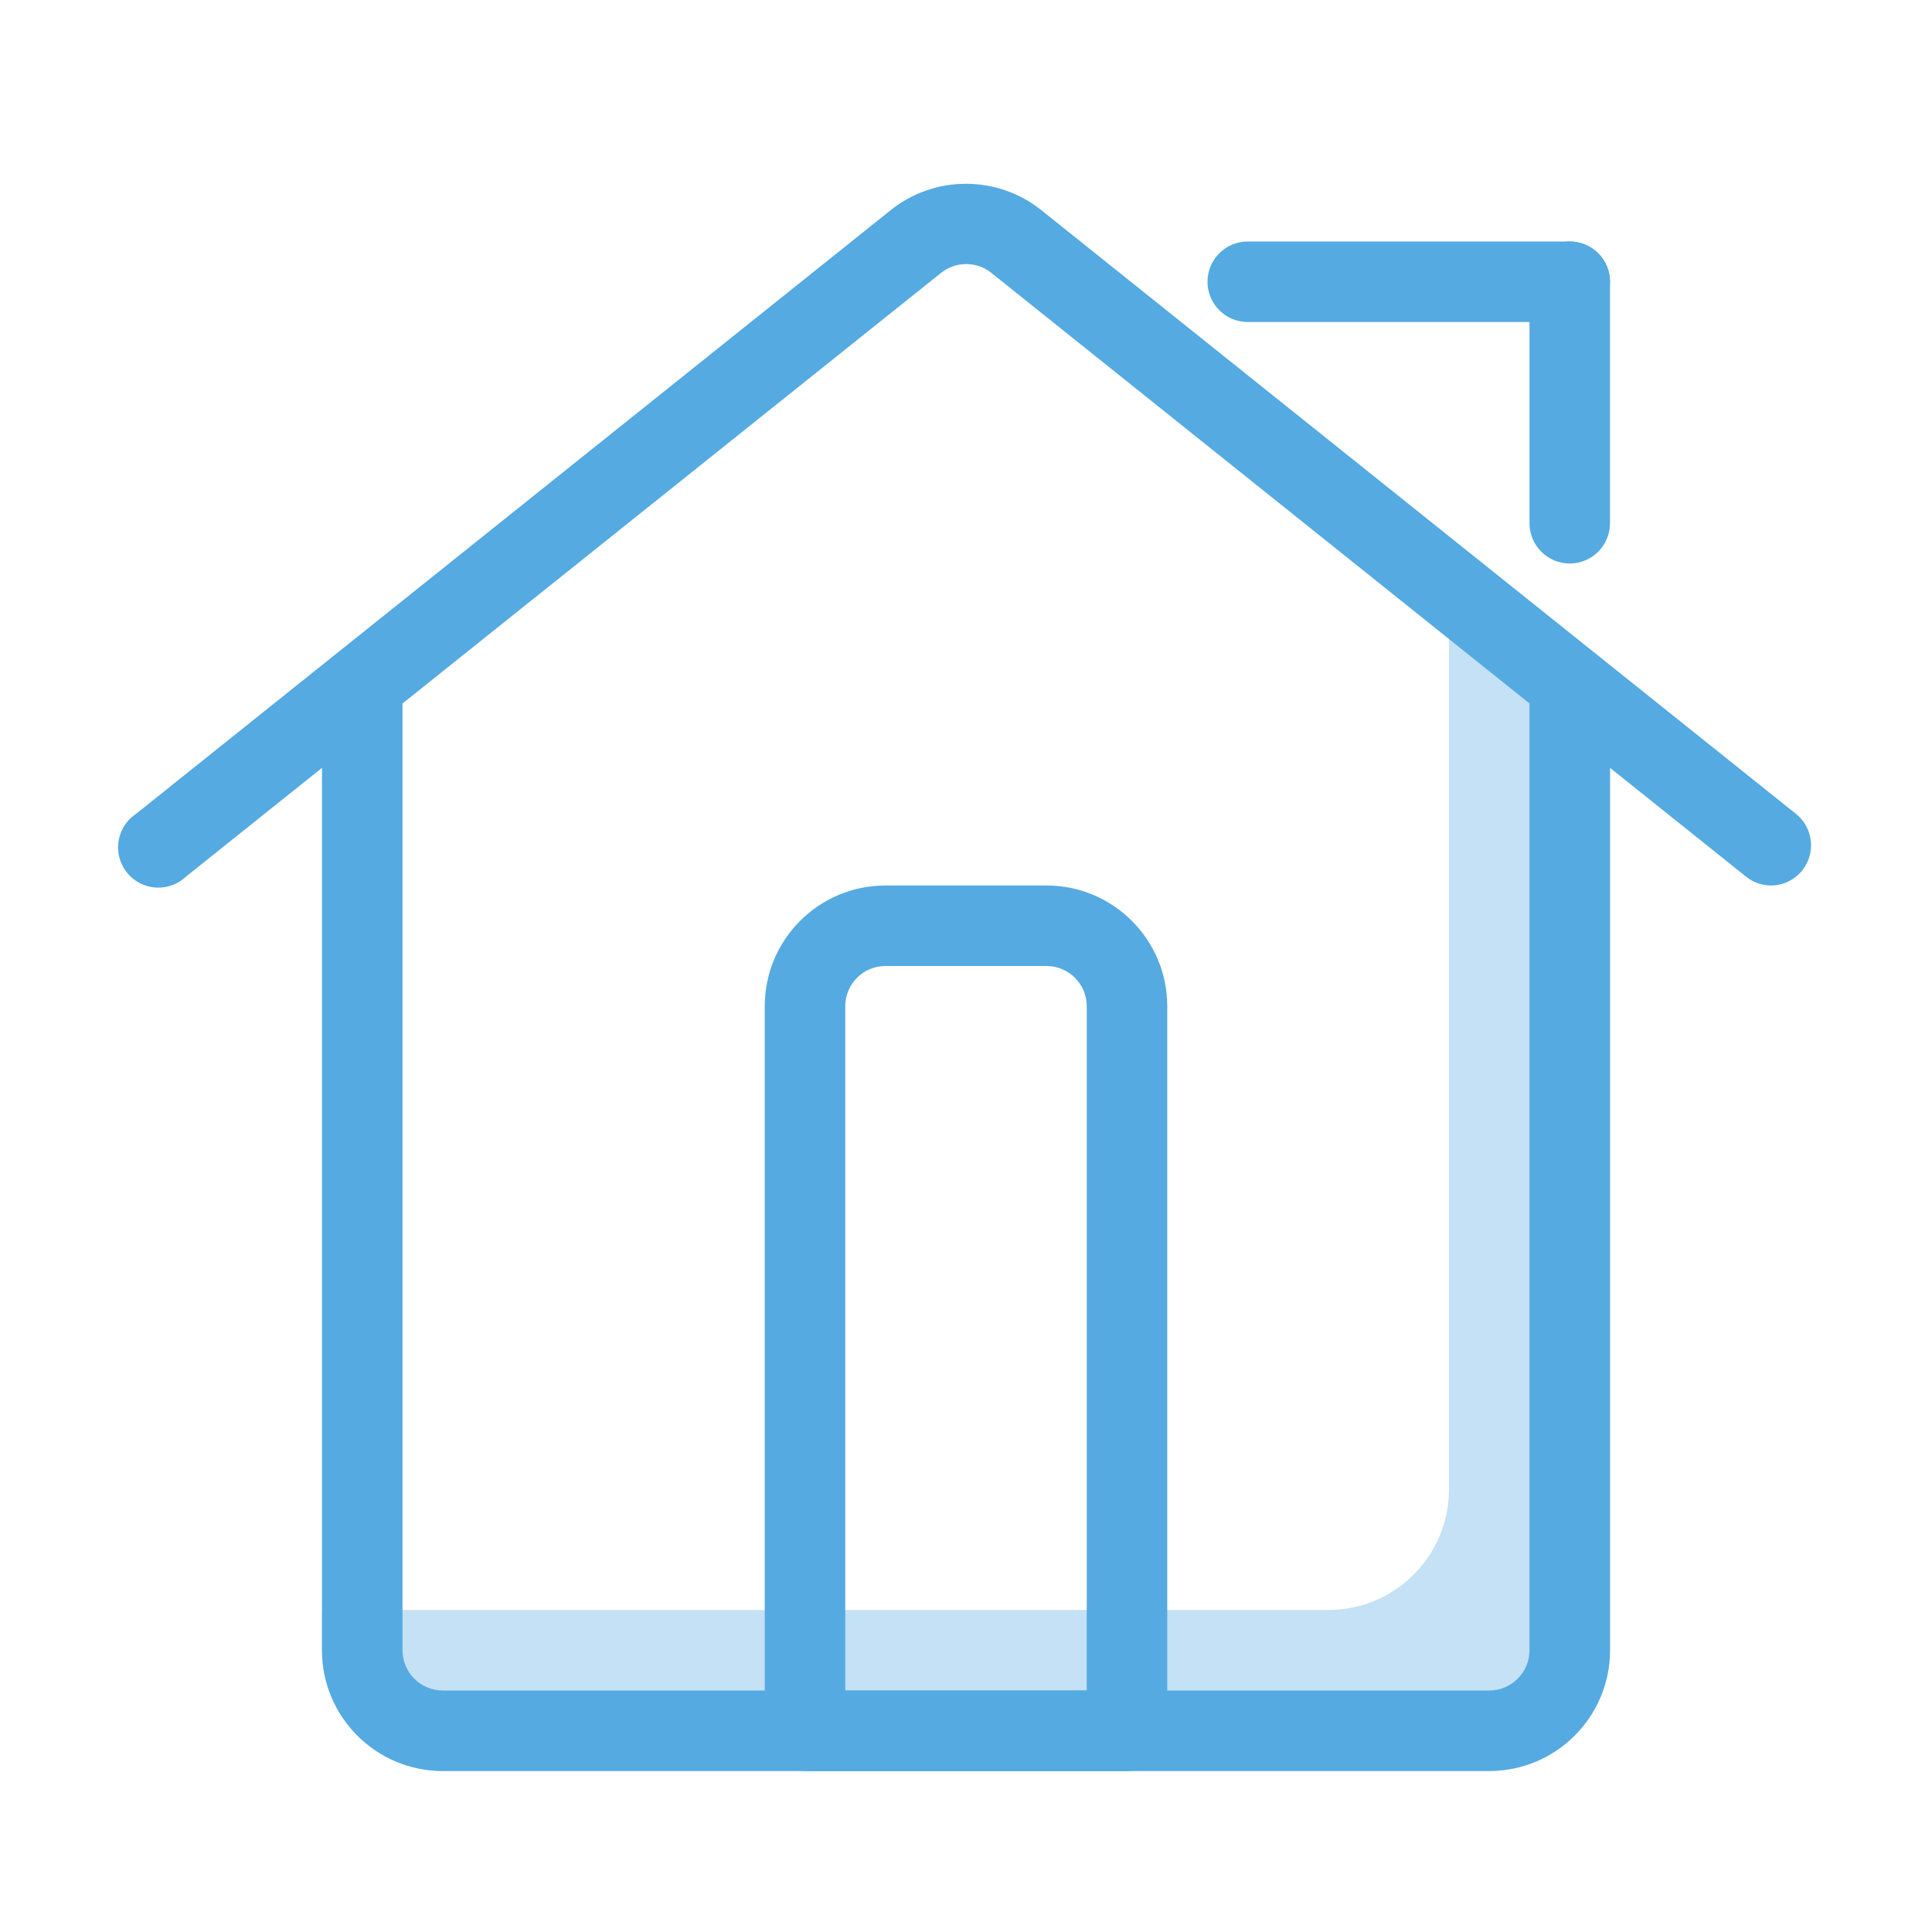
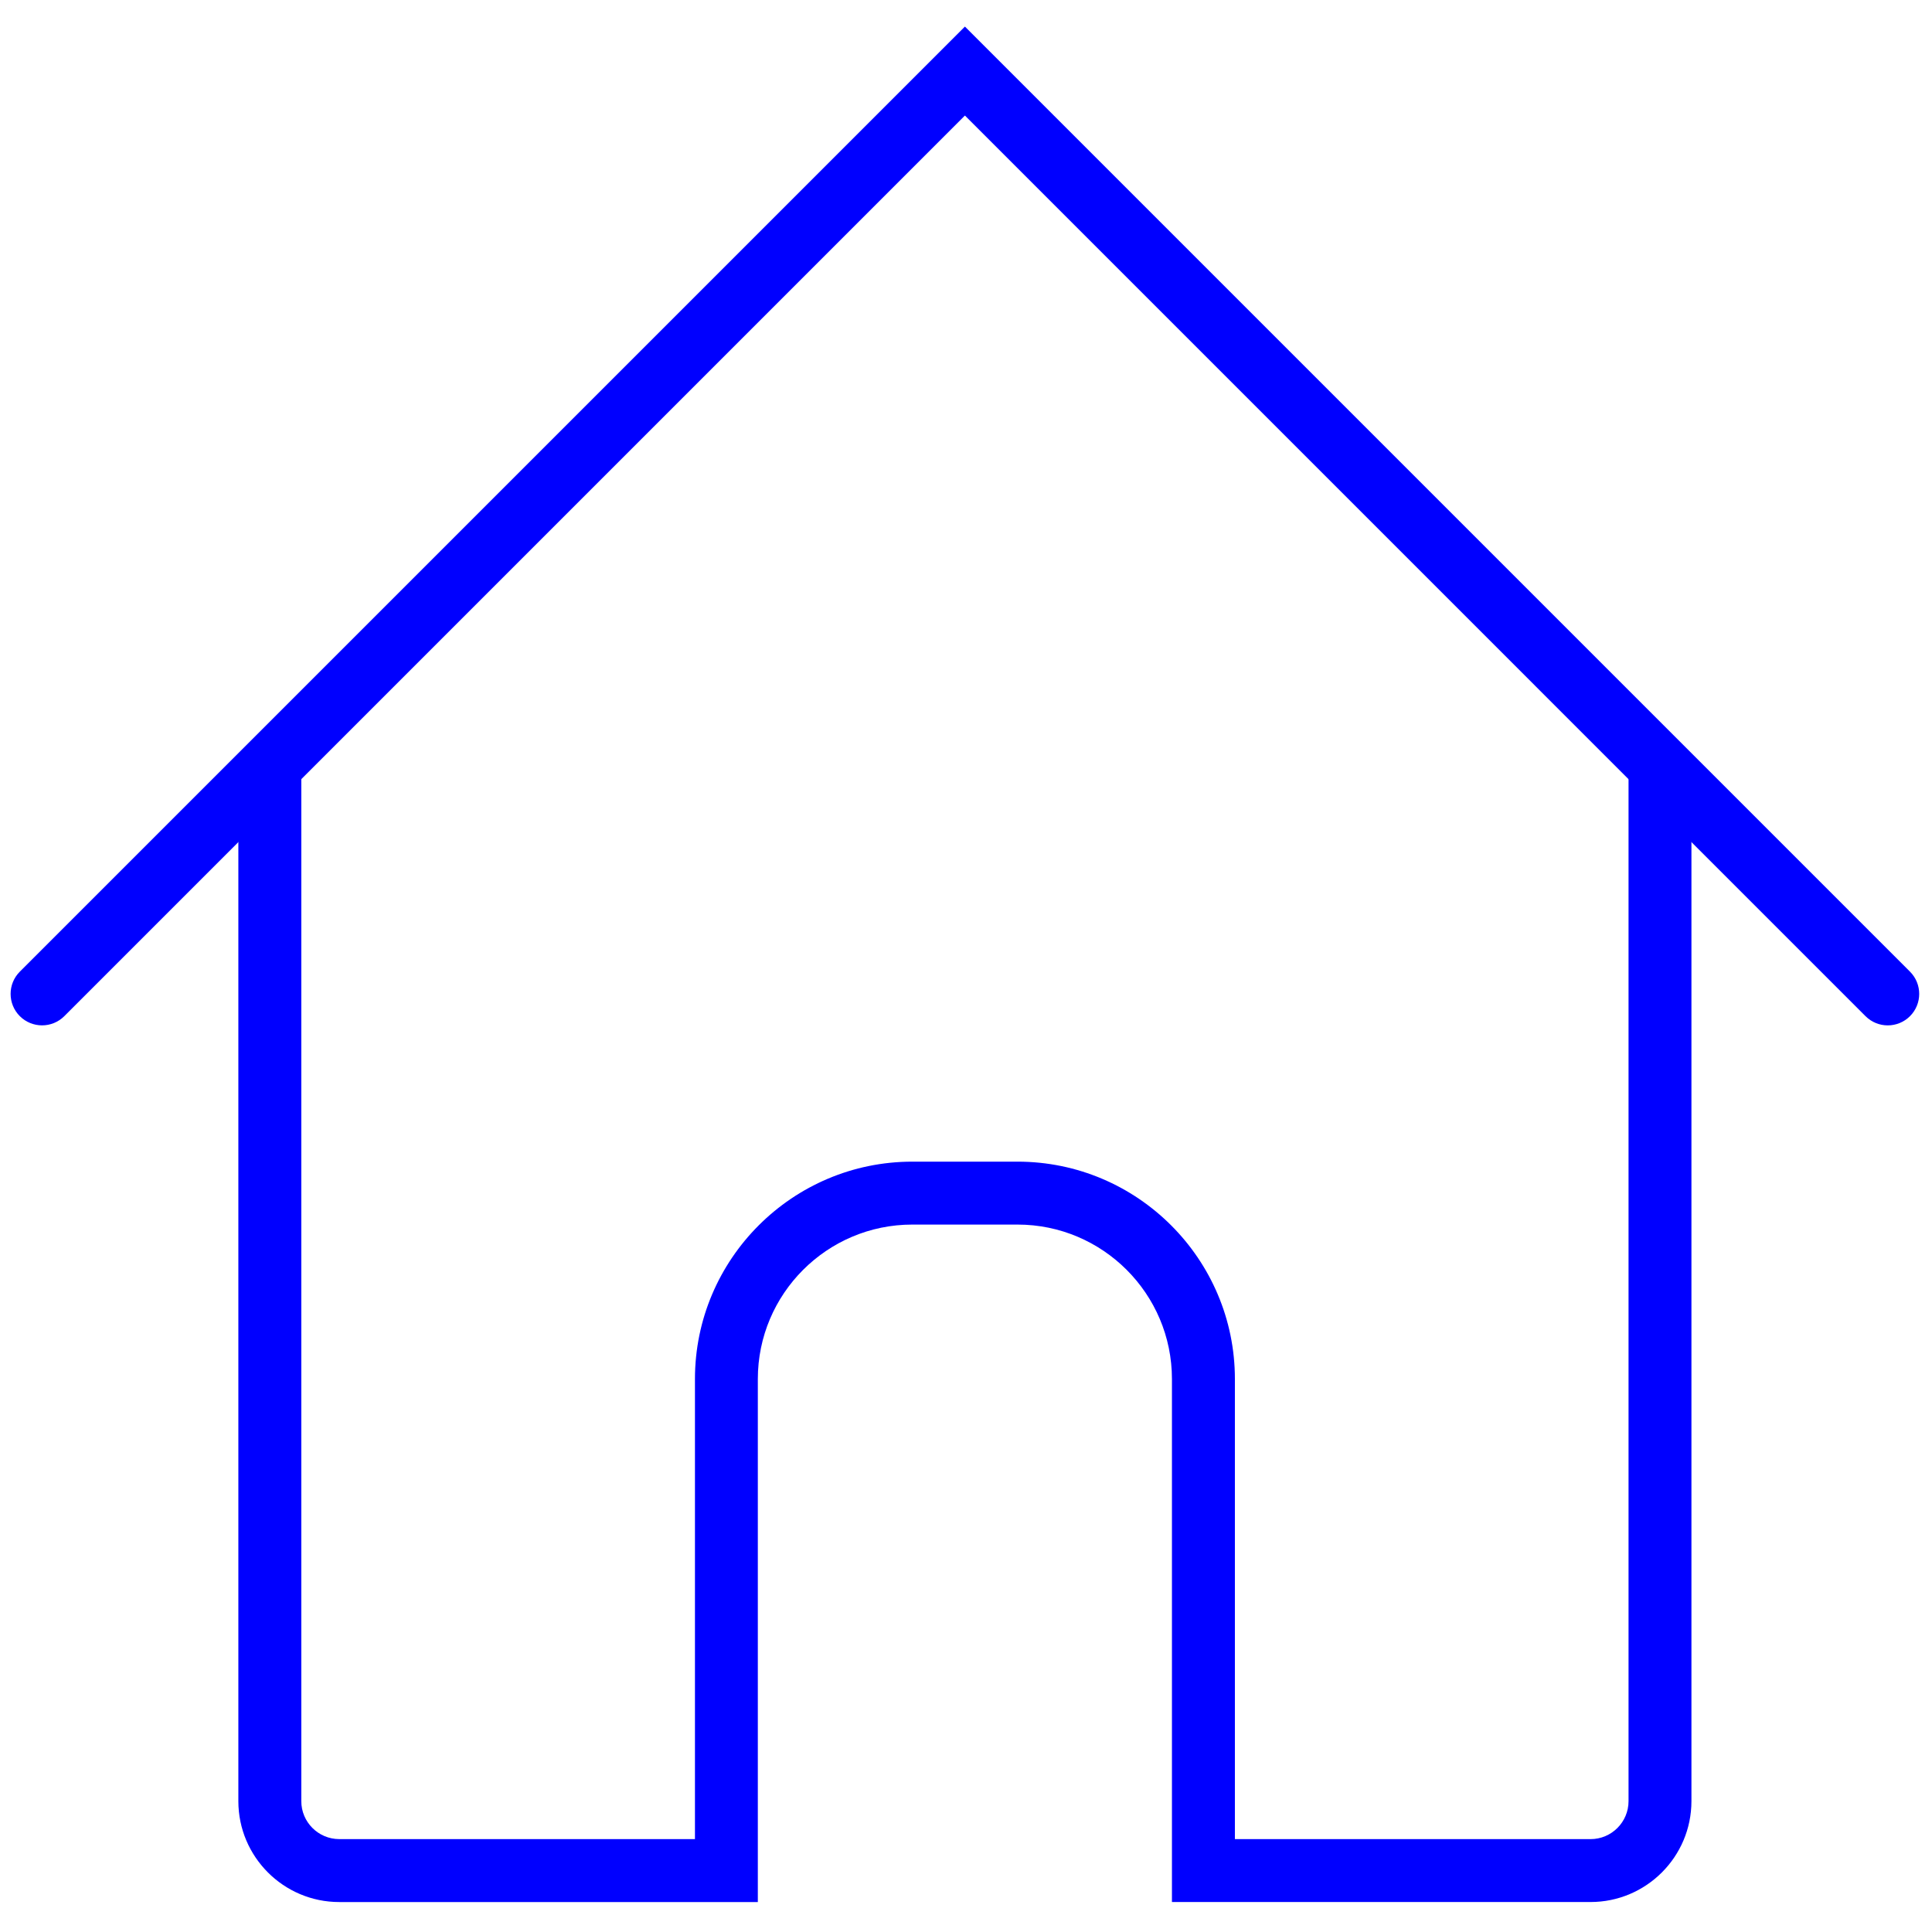
- <svg xmlns="http://www.w3.org/2000/svg" data-name="Layer 1" viewBox="0 0 48 48" id="home">
-   <path fill="#55aae1" d="M44 22a1 1 0 0 1-.62-.22l-18.75-15a1 1 0 0 0-1.25 0l-18.76 15a1 1 0 1 1-1.24-1.56l18.75-15a3 3 0 0 1 3.74 0l18.75 15a1 1 0 0 1 .16 1.4A1 1 0 0 1 44 22Z" />
-   <path fill="#55aae1" d="M28 44h-8a1 1 0 0 1-1-1V25a3 3 0 0 1 3-3h4a3 3 0 0 1 3 3v18a1 1 0 0 1-1 1Zm-7-2h6V25a1 1 0 0 0-1-1h-4a1 1 0 0 0-1 1Z" />
-   <path fill="#55aae1" d="M37 44H11a3 3 0 0 1-3-3V17.16h2V41a1 1 0 0 0 1 1h26a1 1 0 0 0 1-1V17.16h2V41a3 3 0 0 1-3 3Z" />
-   <path fill="#55aae1" d="M37 15h-1v22a3 3 0 0 1-3 3H8v1a3 3 0 0 0 3 3h26a3 3 0 0 0 3-3V18a3 3 0 0 0-3-3Z" opacity=".35" />
-   <path fill="#55aae1" d="M39 14a1 1 0 0 1-1-1V7a1 1 0 0 1 2 0v6a1 1 0 0 1-1 1Z" />
-   <path fill="#55aae1" d="M39 8h-8a1 1 0 0 1 0-2h8a1 1 0 0 1 0 2Z" />
+ <svg xmlns="http://www.w3.org/2000/svg" version="1.1" width="256" height="256" viewBox="0 0 256 256" xml:space="preserve">
+   <defs>
+ </defs>
+   <g style="stroke: none; stroke-width: 0; stroke-dasharray: none; stroke-linecap: butt; stroke-linejoin: miter; stroke-miterlimit: 10; fill: none; fill-rule: nonzero; opacity: 1;" transform="translate(1.406593 1.406593) scale(2.81 2.81)">
+     <path d="M 88.516 47.851 c -0.38 0 -0.759 -0.145 -1.049 -0.435 L 45 4.948 L 2.532 47.416 c -0.579 0.579 -1.518 0.579 -2.098 0 c -0.579 -0.579 -0.579 -1.519 0 -2.098 L 45 0.753 l 44.565 44.565 c 0.579 0.579 0.579 1.519 0 2.098 C 89.276 47.706 88.896 47.851 88.516 47.851 z" style="stroke: none; stroke-width: 1; stroke-dasharray: none; stroke-linecap: butt; stroke-linejoin: miter; stroke-miterlimit: 10; fill: rgb(0,0,255); fill-rule: nonzero; opacity: 1;" transform=" matrix(1 0 0 1 0 0) " stroke-linecap="round" />
+     <path d="M 77.777 34.765 c -0.819 0 -1.484 0.664 -1.484 1.484 v 48.184 c 0 0.987 -0.803 1.79 -1.79 1.79 H 57.731 V 64.526 c 0 -5.651 -4.597 -10.249 -10.248 -10.249 h -4.964 c -5.651 0 -10.249 4.598 -10.249 10.249 v 21.696 H 15.497 c -0.987 0 -1.79 -0.803 -1.79 -1.79 V 36.249 c 0 -0.82 -0.664 -1.484 -1.484 -1.484 s -1.484 0.664 -1.484 1.484 v 48.184 c 0 2.623 2.134 4.757 4.757 4.757 h 16.772 h 1.314 h 1.653 V 64.526 c 0 -4.016 3.266 -7.282 7.282 -7.282 h 4.964 c 4.015 0 7.281 3.266 7.281 7.282 v 24.663 h 1.601 h 1.366 h 16.773 c 2.623 0 4.757 -2.133 4.757 -4.757 V 36.249 C 79.26 35.429 78.596 34.765 77.777 34.765 z" style="stroke: none; stroke-width: 1; stroke-dasharray: none; stroke-linecap: butt; stroke-linejoin: miter; stroke-miterlimit: 10; fill: rgb(0,0,255); fill-rule: nonzero; opacity: 1;" transform=" matrix(1 0 0 1 0 0) " stroke-linecap="round" />
+   </g>
</svg>
